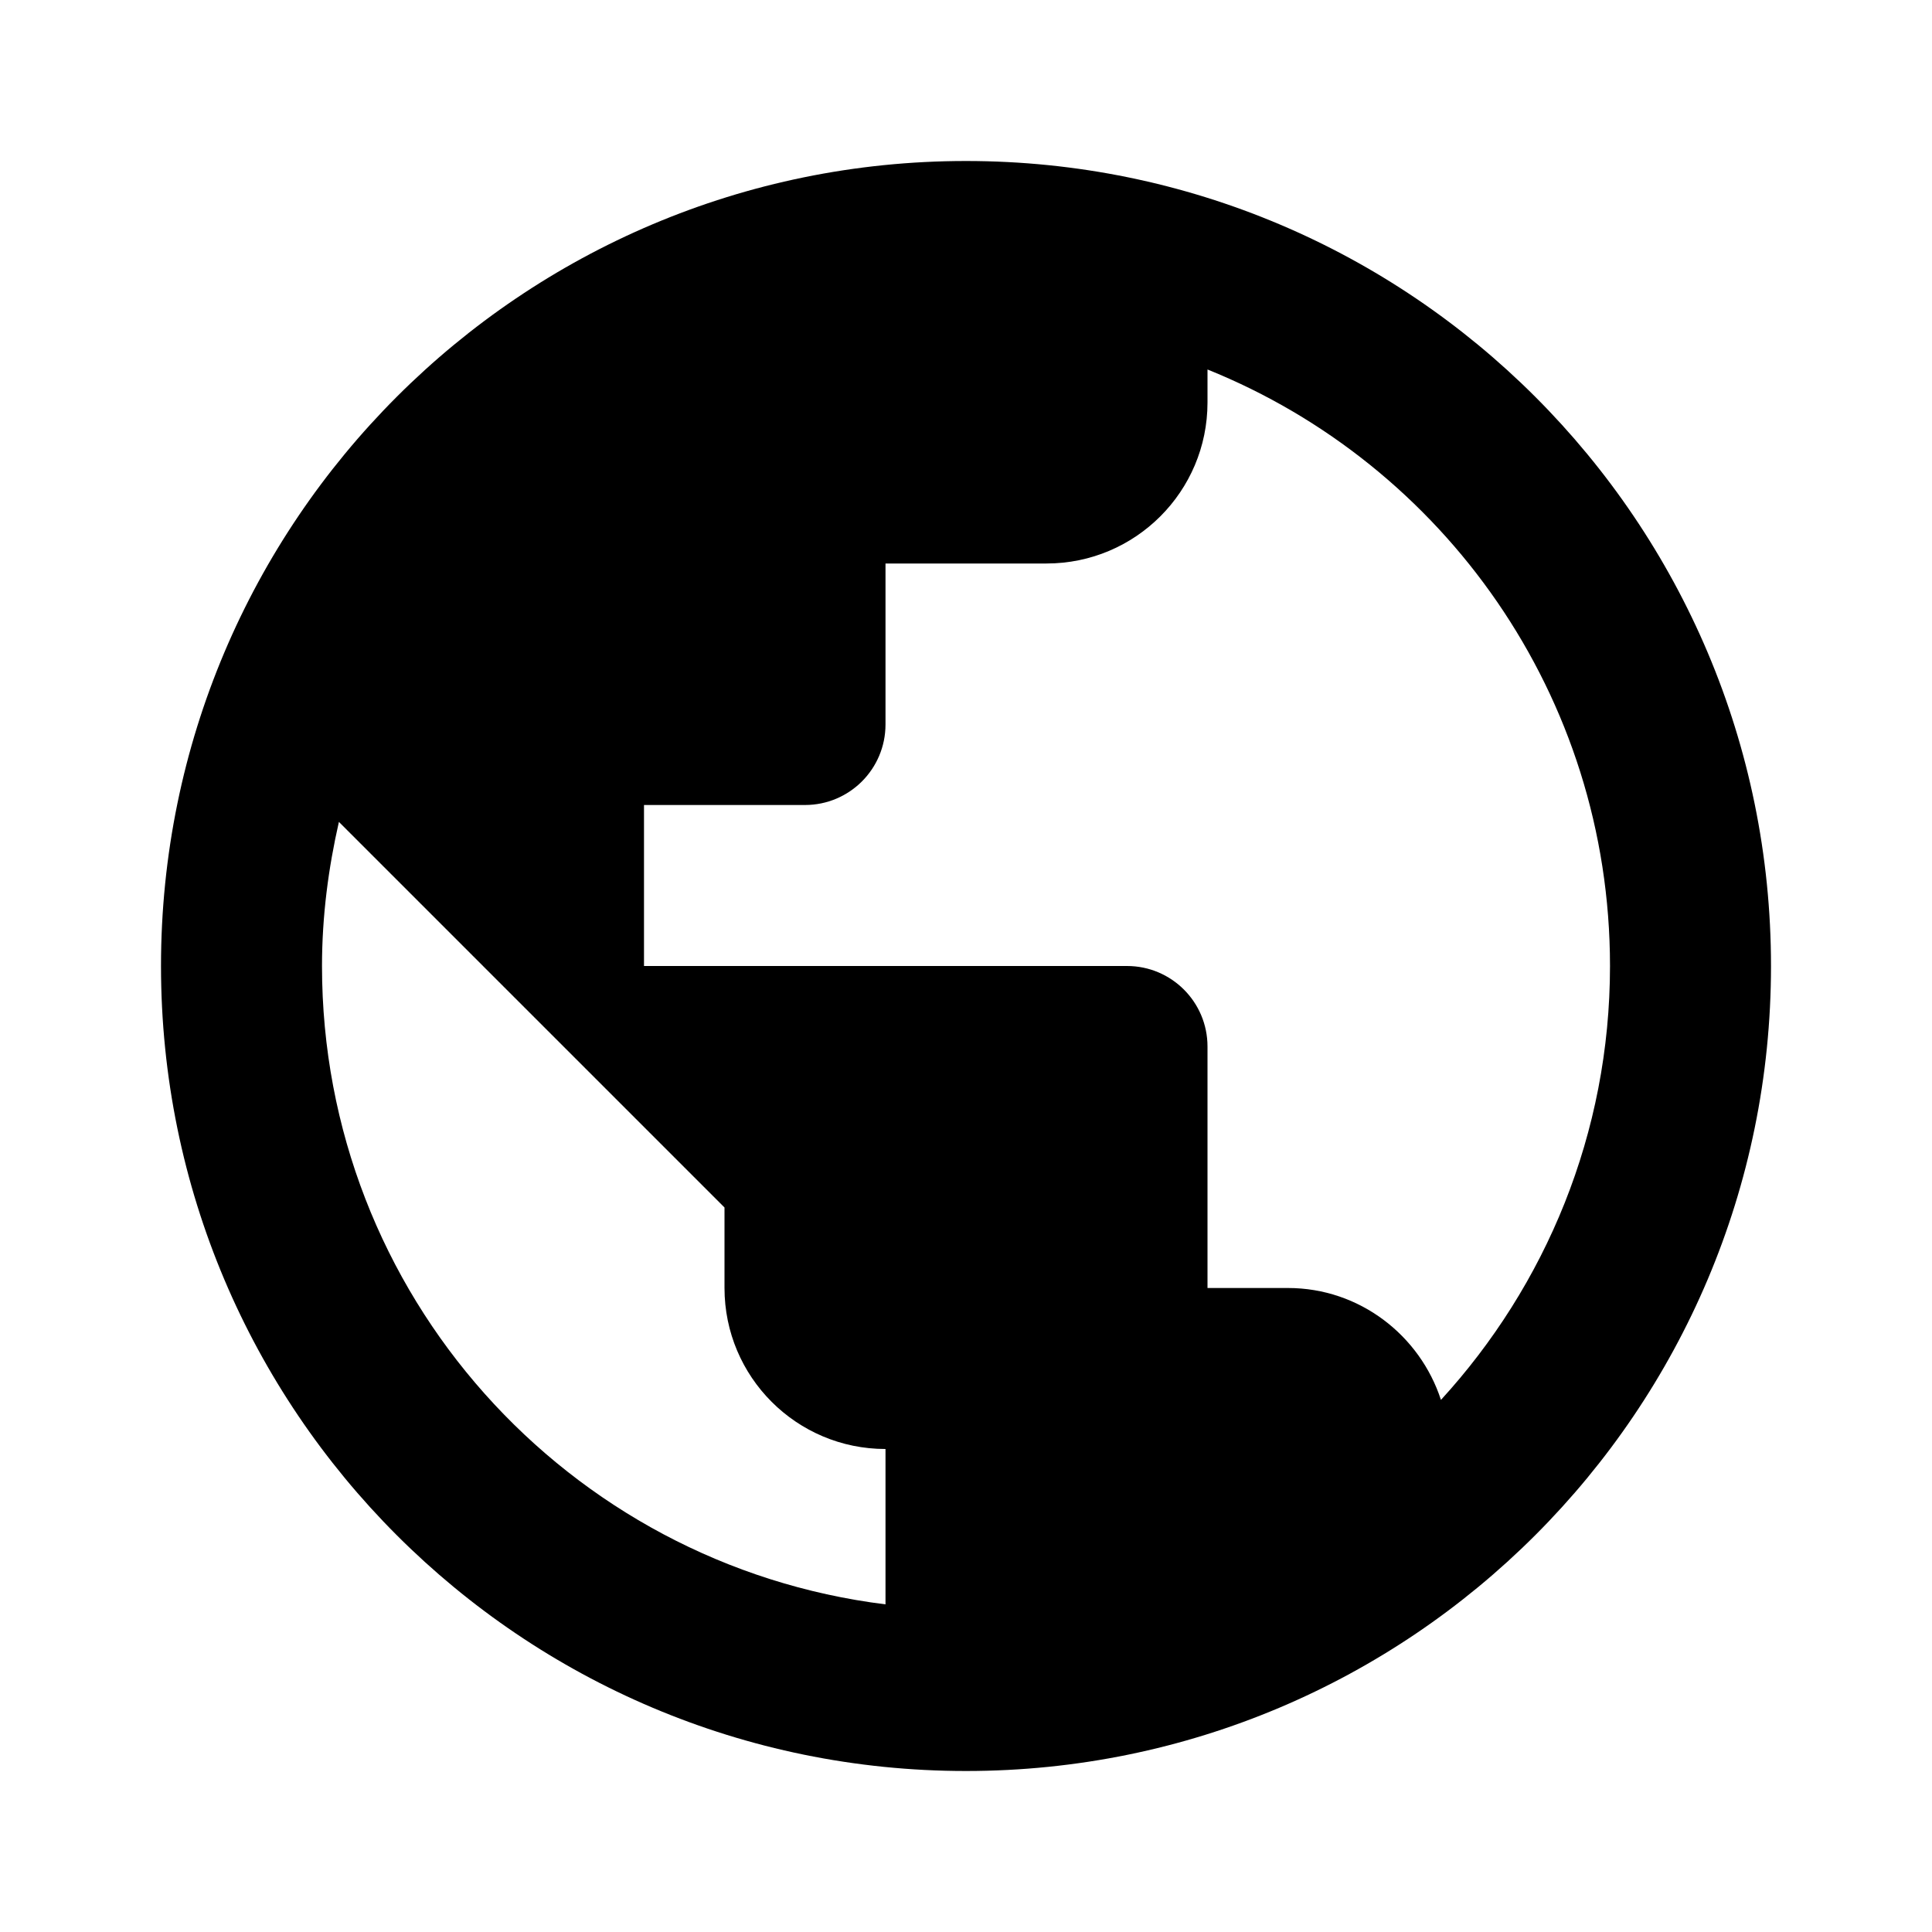
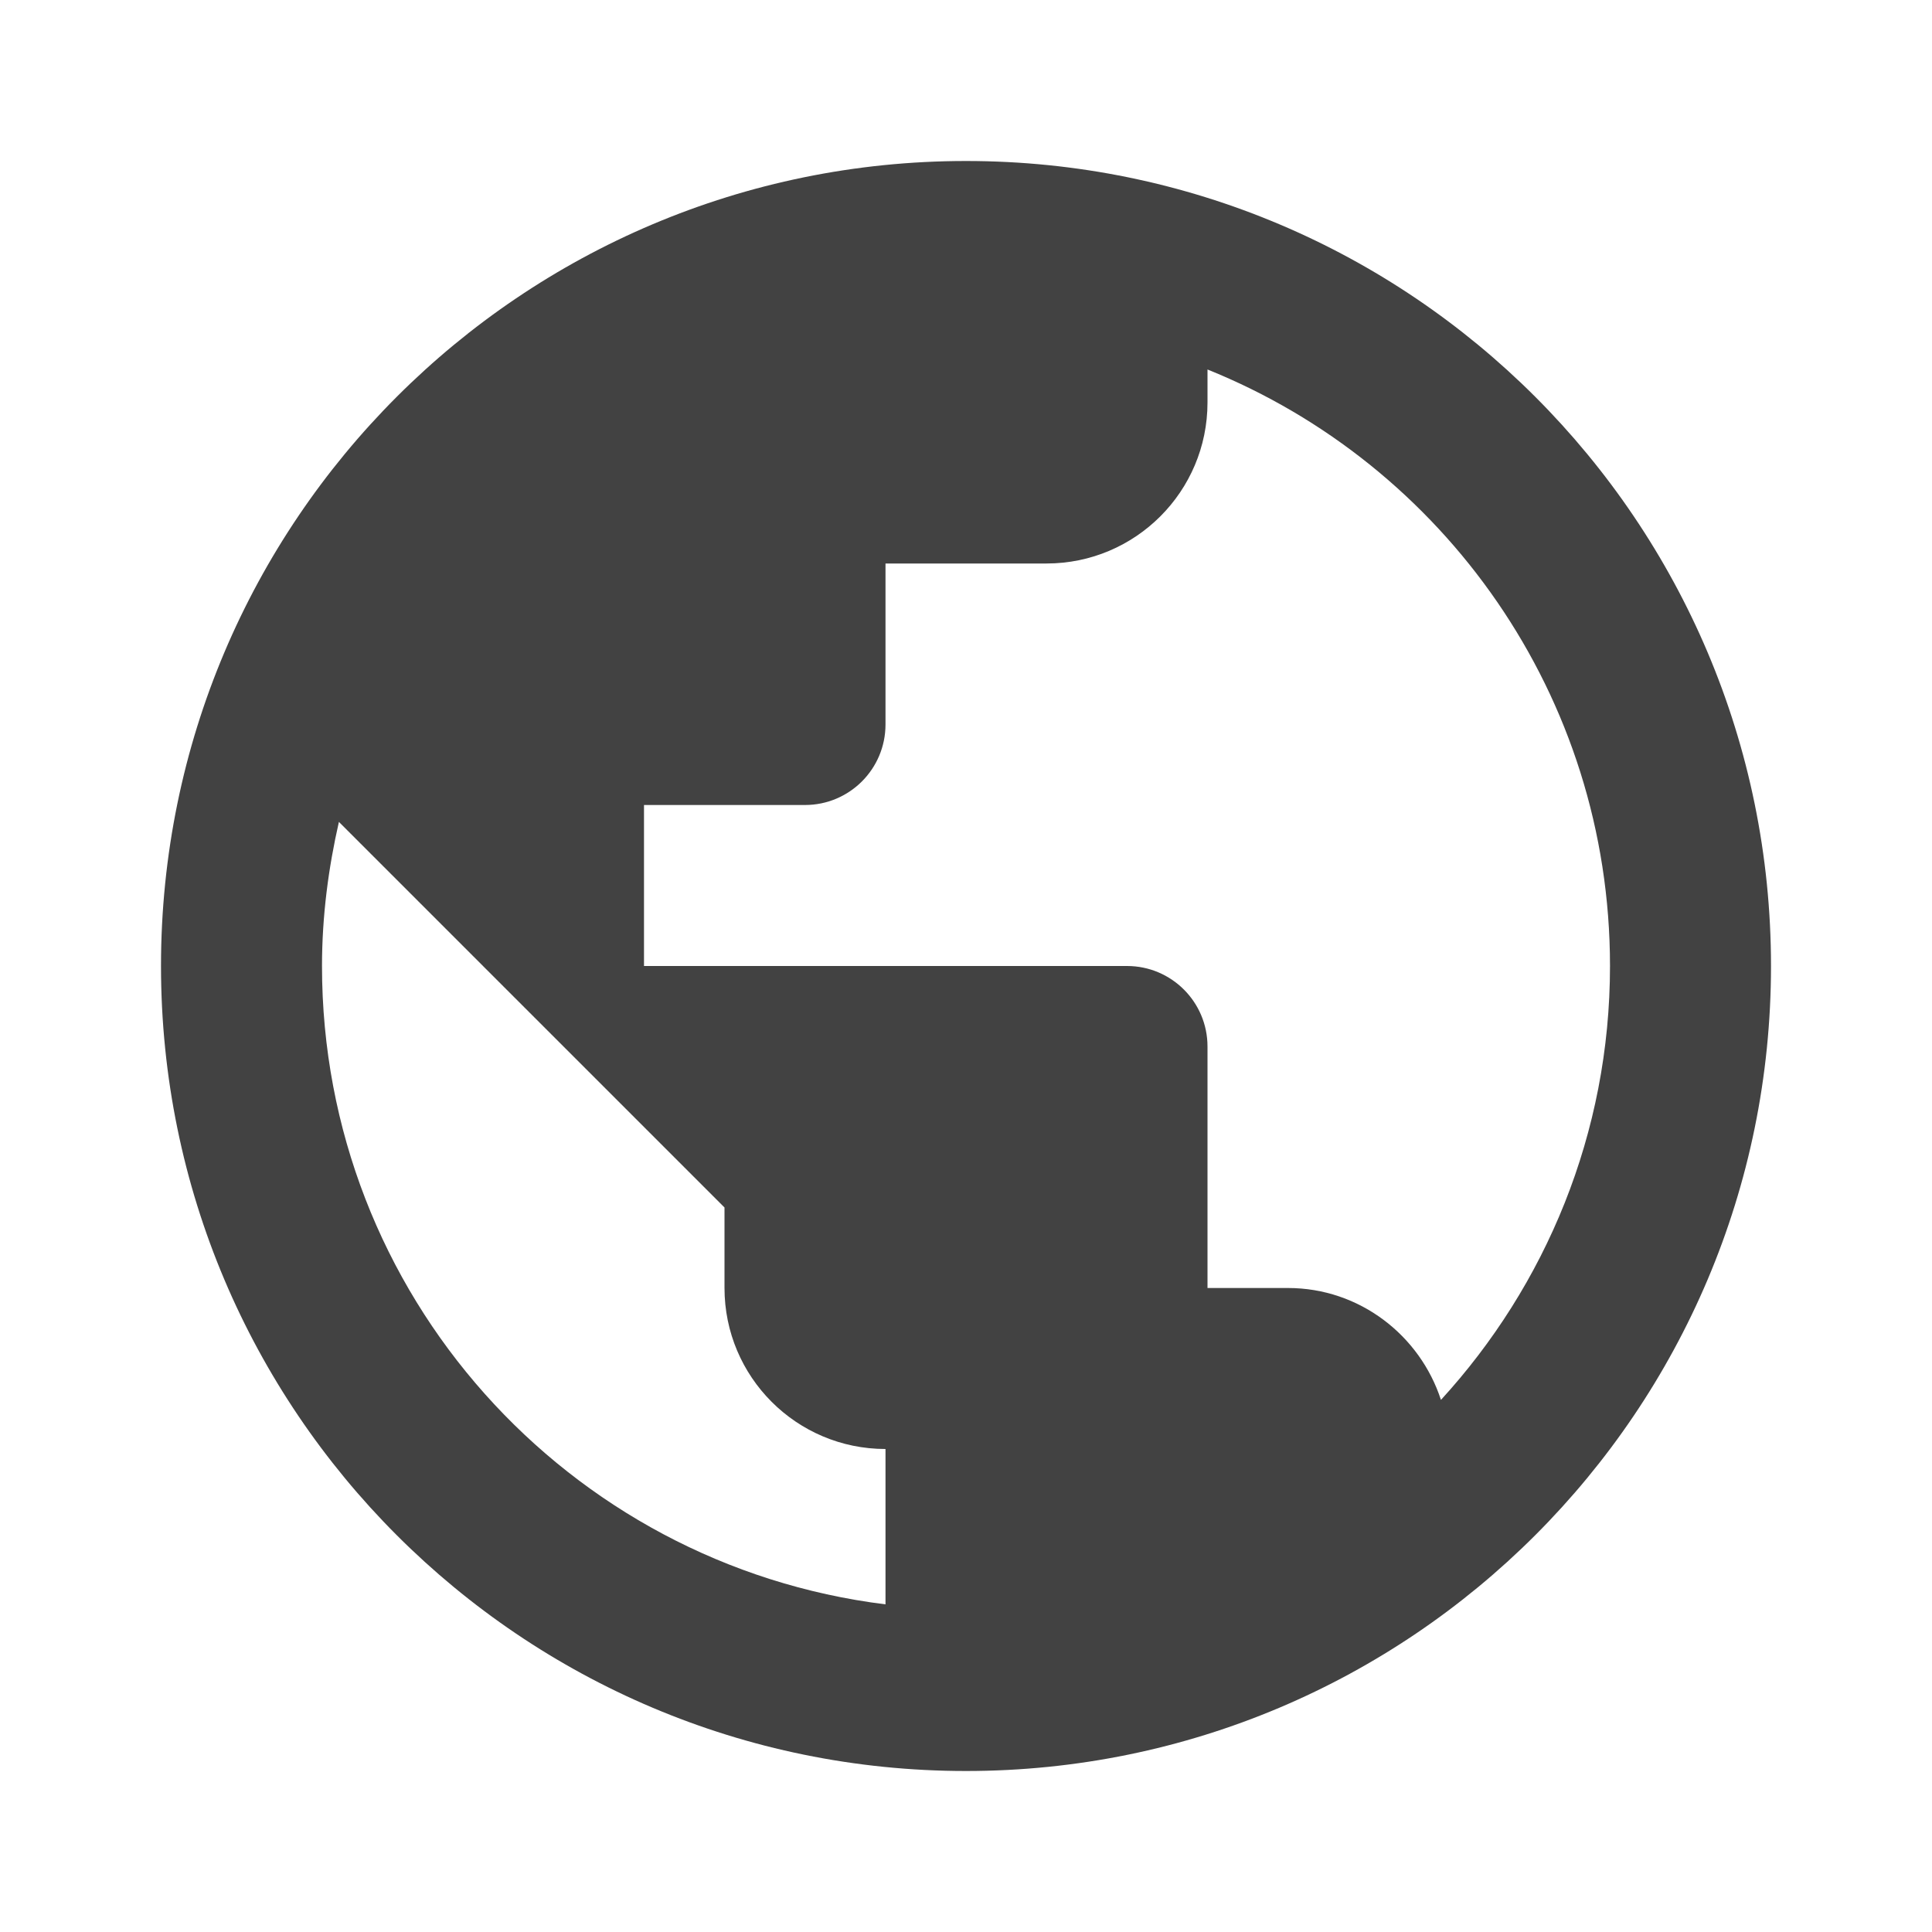
<svg xmlns="http://www.w3.org/2000/svg" version="1.1" width="24" height="24" viewBox="0 0 24 24">
-   <path d="M17.9,17.39C17.64,16.59 16.89,16 16,16H15V13A1,1 0 0,0 14,12H8V10H10A1,1 0 0,0 11,9V7H13A2,2 0 0,0 15,5V4.59C17.93,5.77 20,8.64 20,12C20,14.08 19.2,15.97 17.9,17.39M11,19.93C7.05,19.44 4,16.08 4,12C4,11.38 4.08,10.78 4.21,10.21L9,15V16A2,2 0 0,0 11,18M12,2A10,10 0 0,0 2,12A10,10 0 0,0 12,22A10,10 0 0,0 22,12A10,10 0 0,0 12,2Z" style="fill:424242" />
+   <path d="M17.9,17.39C17.64,16.59 16.89,16 16,16H15V13A1,1 0 0,0 14,12H8V10H10A1,1 0 0,0 11,9V7H13A2,2 0 0,0 15,5V4.59C17.93,5.77 20,8.64 20,12C20,14.08 19.2,15.97 17.9,17.39M11,19.93C7.05,19.44 4,16.08 4,12C4,11.38 4.08,10.78 4.21,10.21L9,15V16A2,2 0 0,0 11,18M12,2A10,10 0 0,0 2,12A10,10 0 0,0 12,22A10,10 0 0,0 22,12A10,10 0 0,0 12,2Z" style="fill:#424242" />
</svg>
